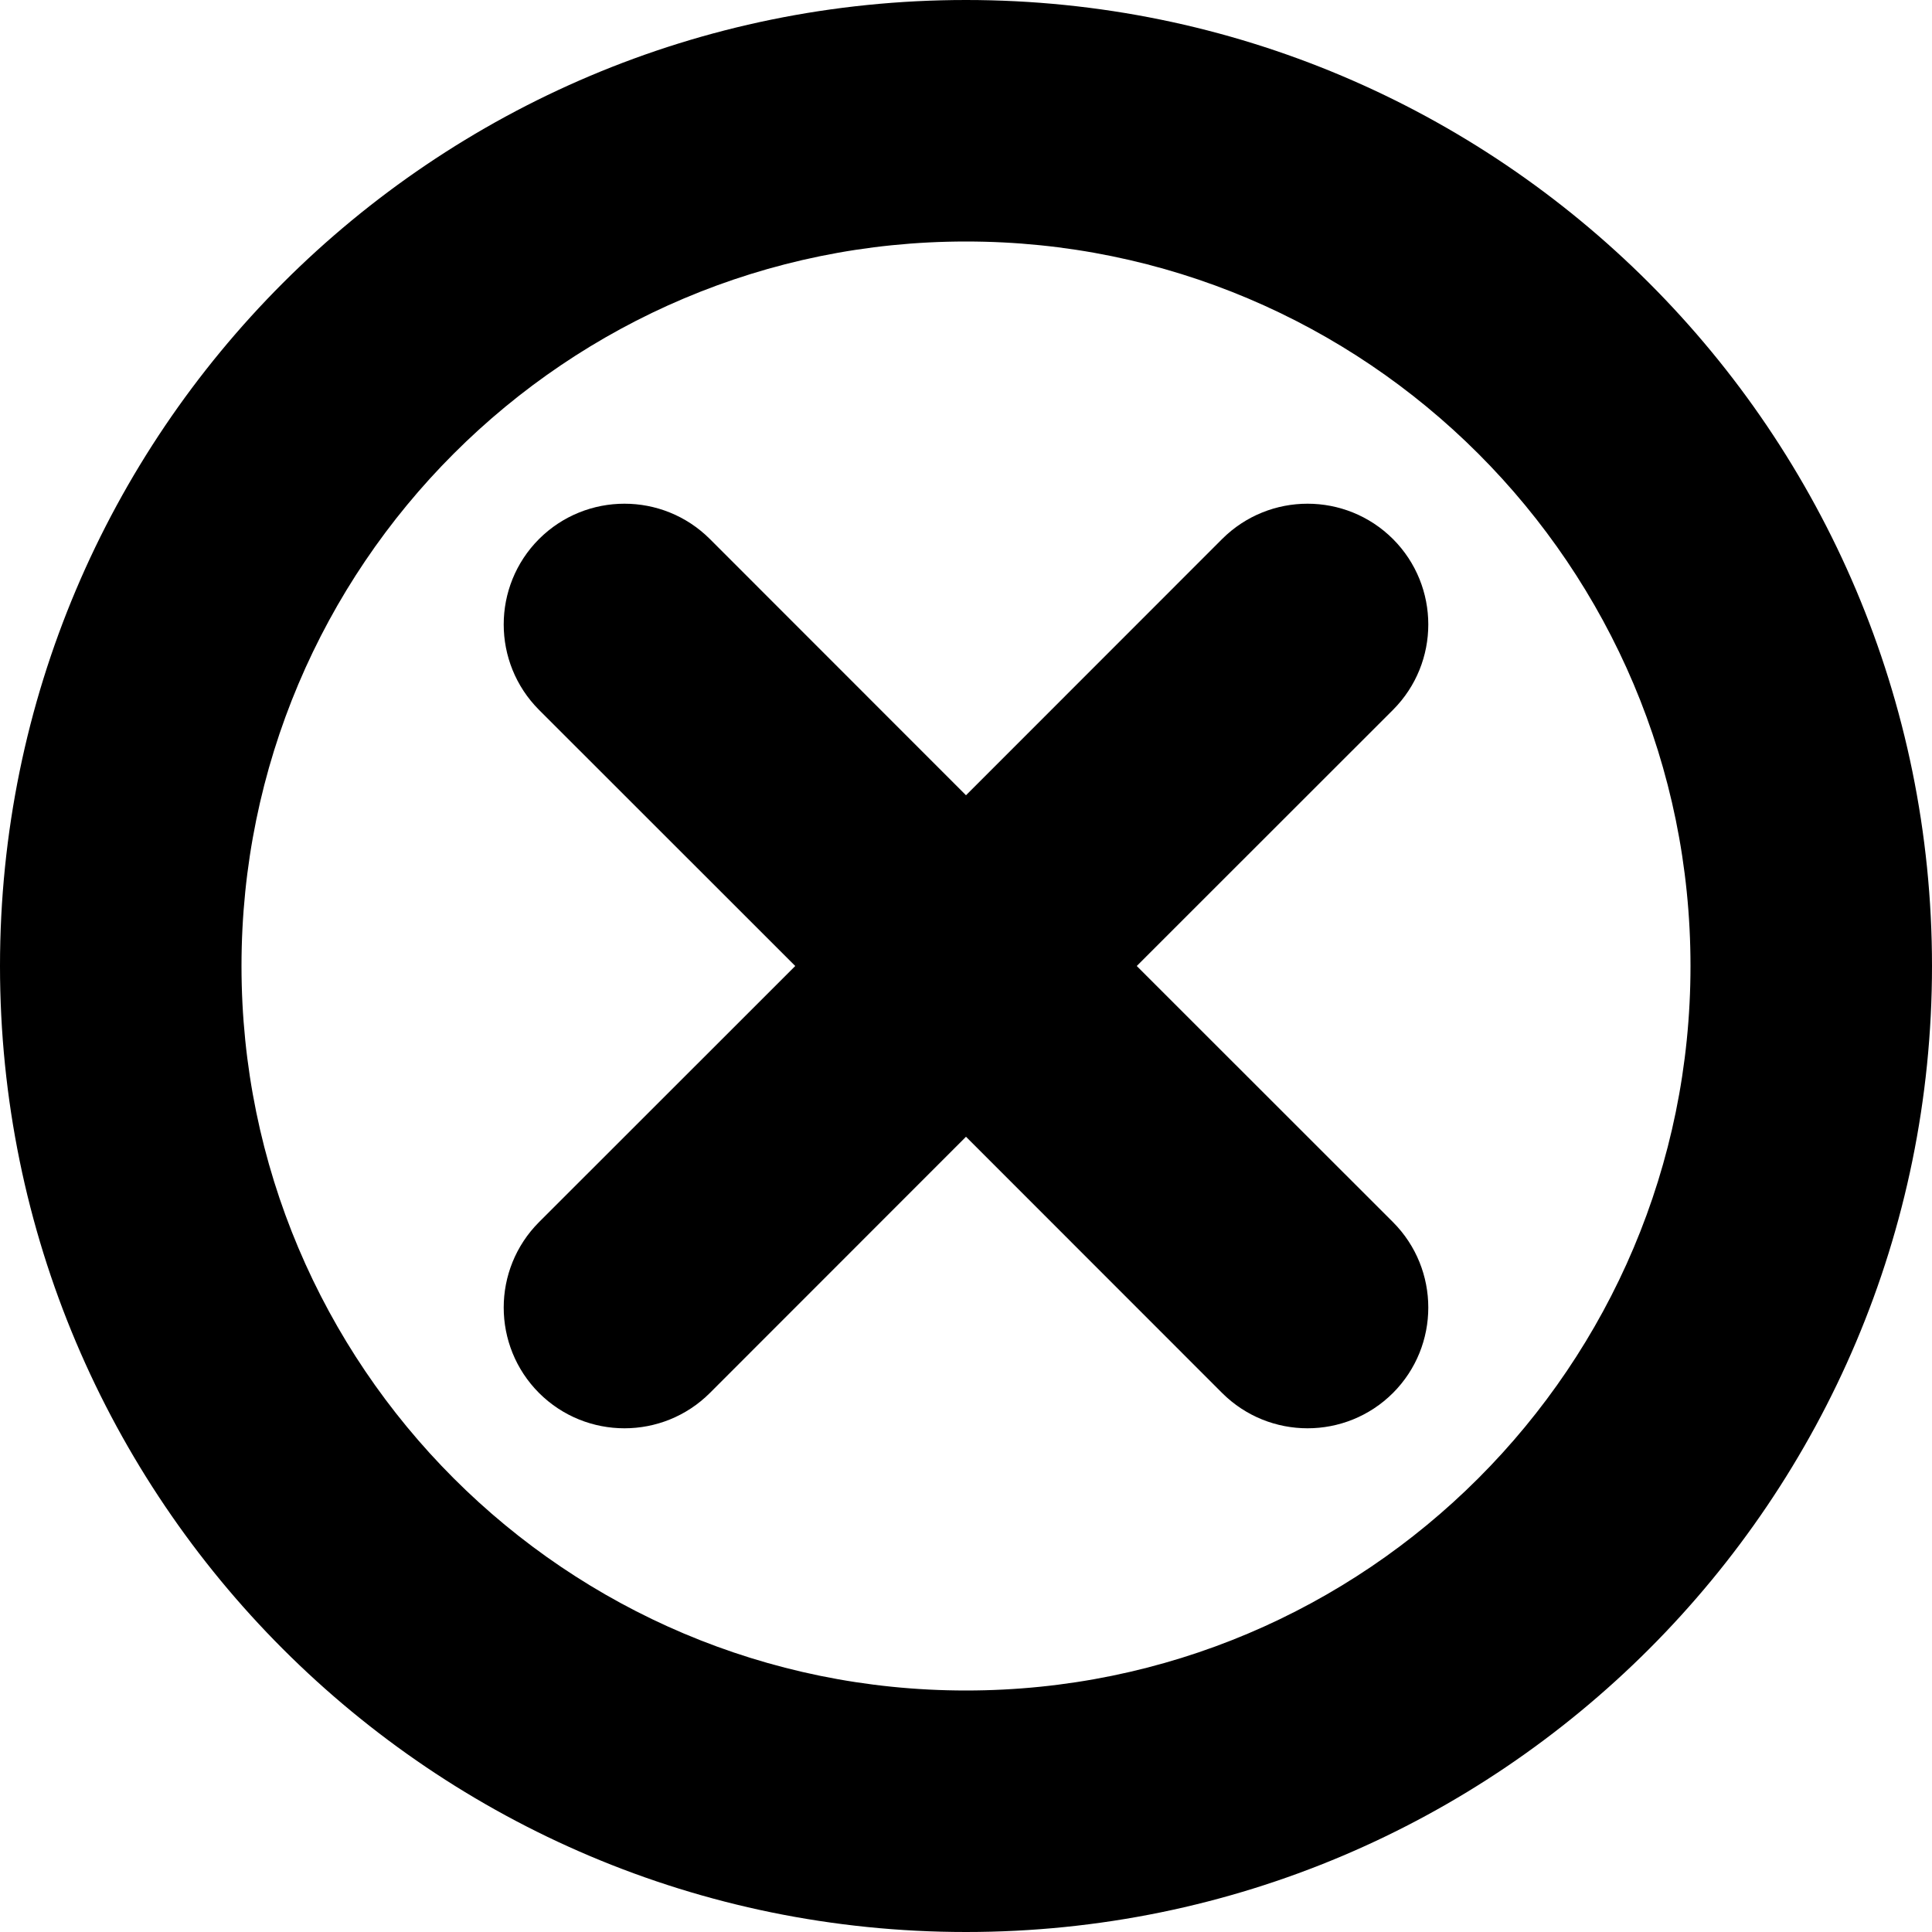
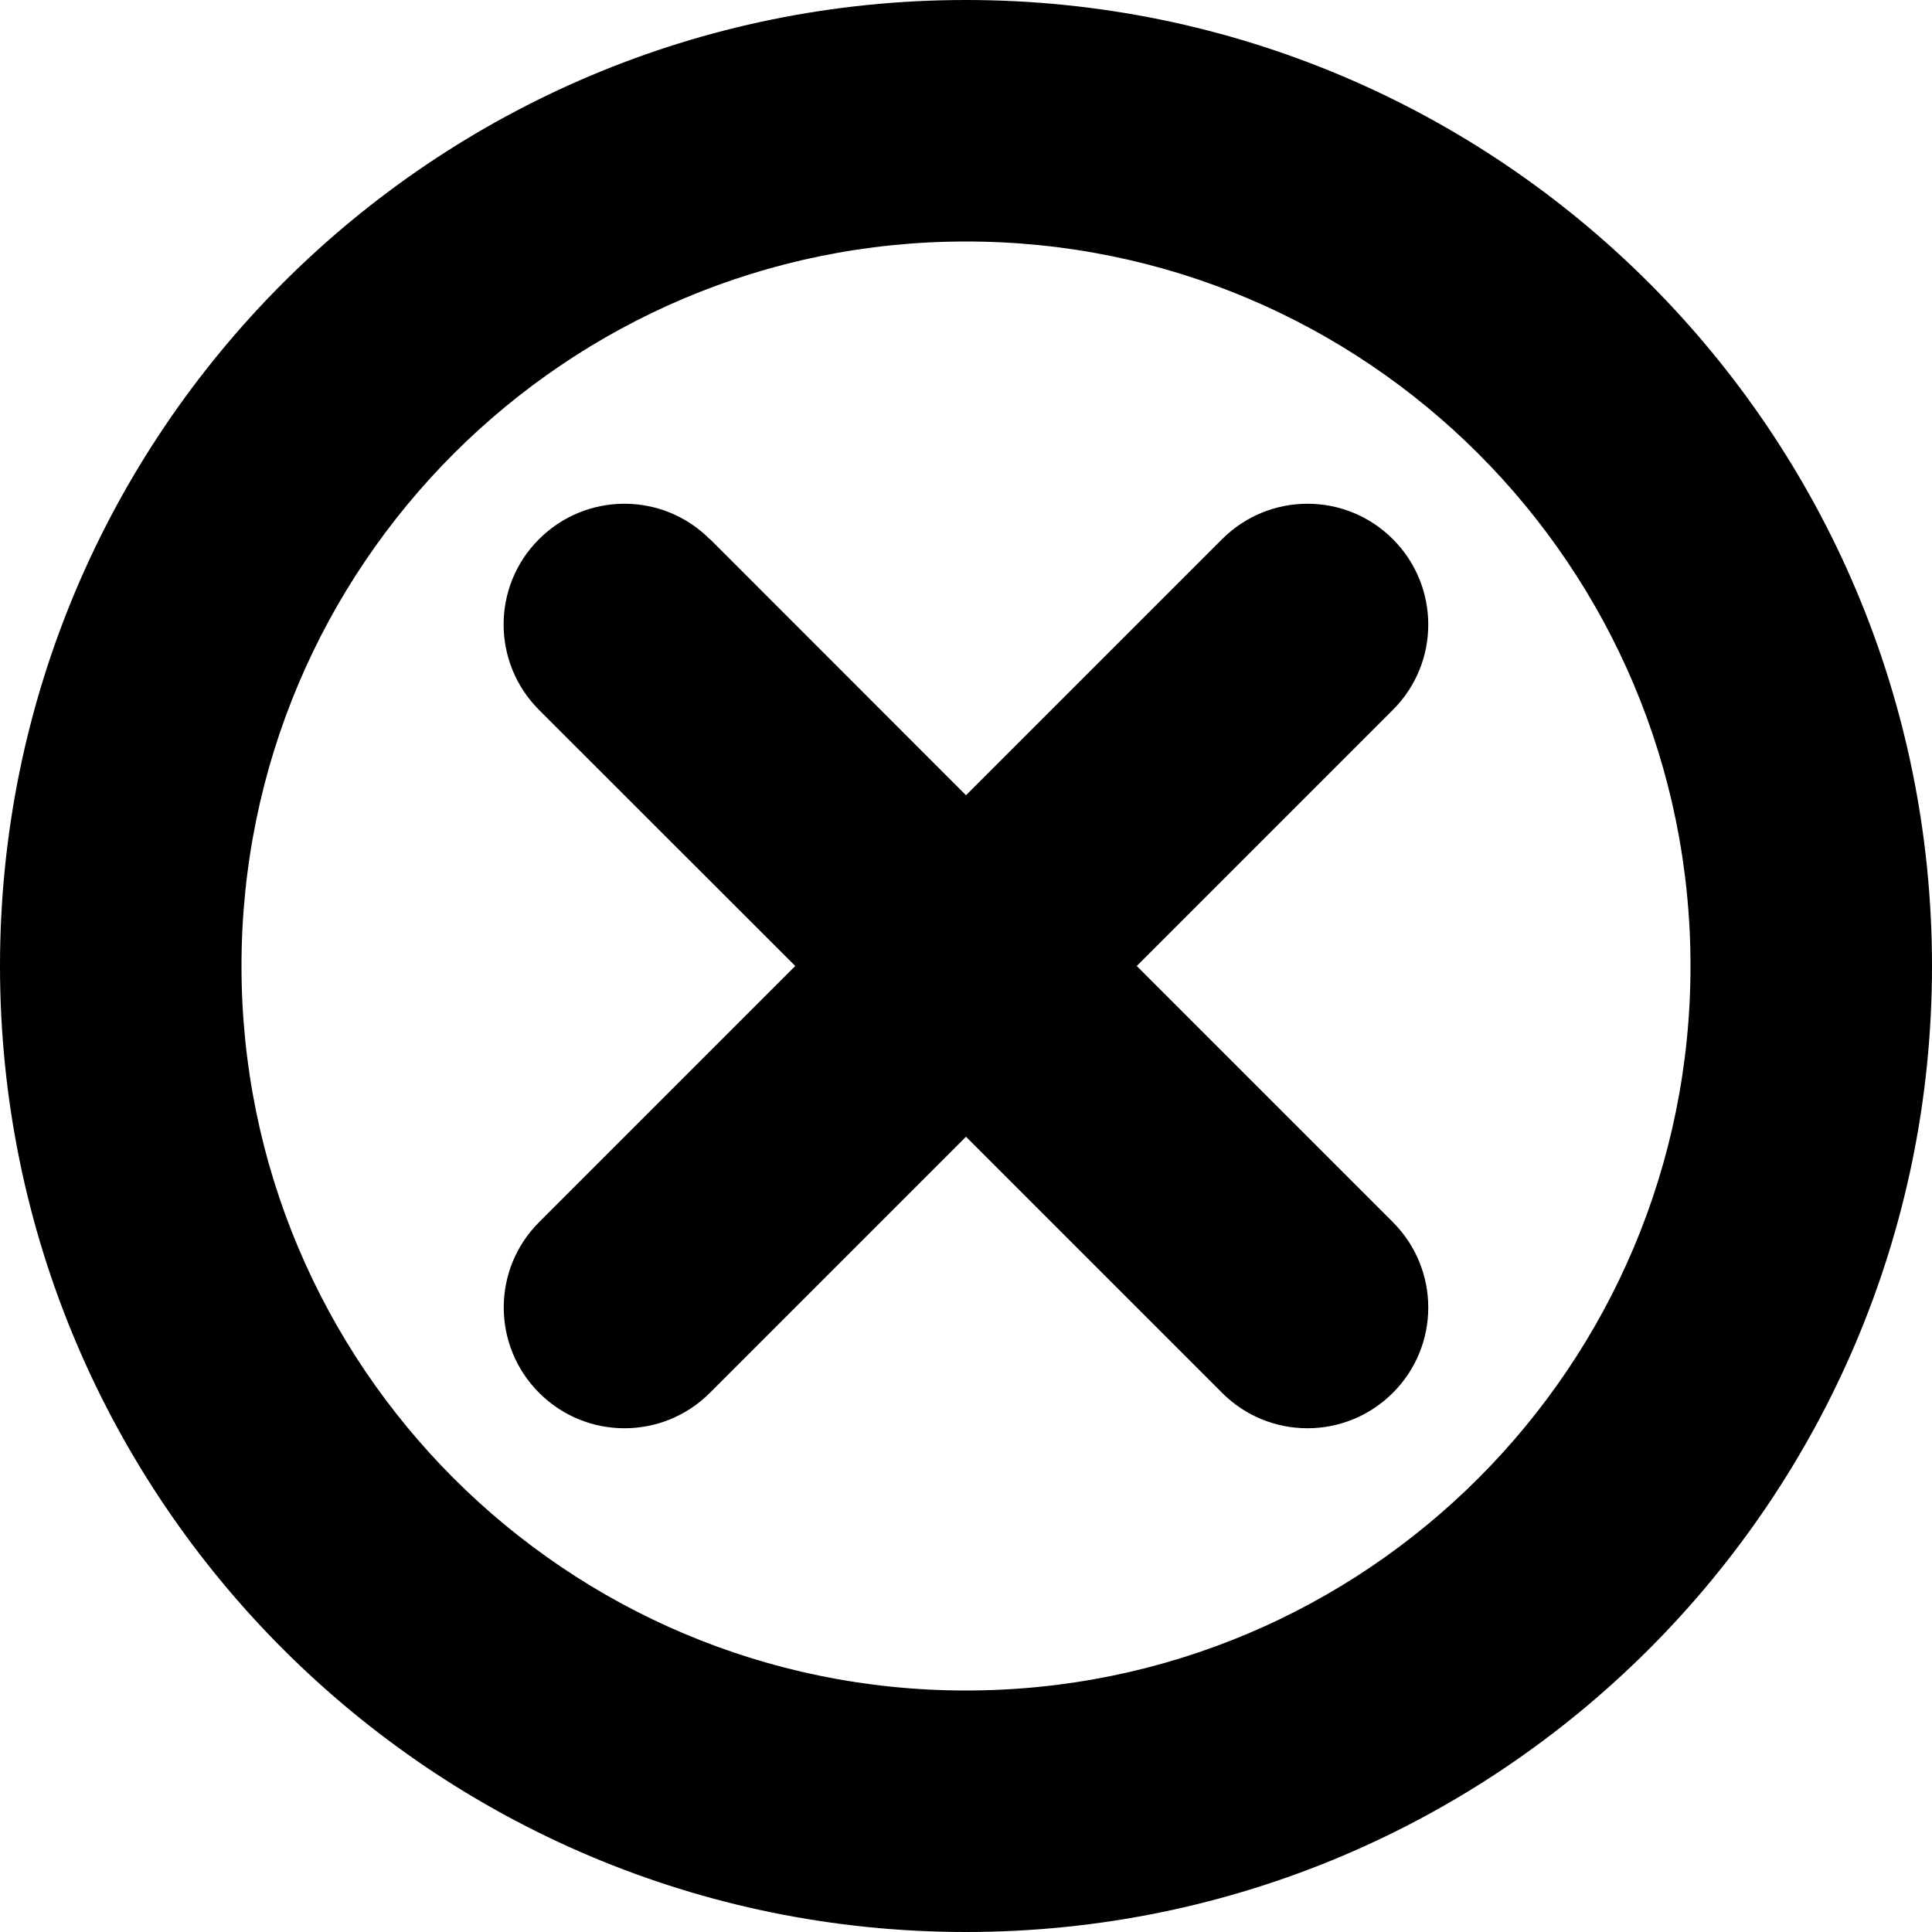
- <svg xmlns="http://www.w3.org/2000/svg" width="16px" height="16px" viewBox="0 0 16 16" version="1.1">
-   <g id="icons/ic_close_round_1" stroke="none" stroke-width="1" fill="none" fill-rule="evenodd">
-     <path d="M8,0 C12.418,0 16,3.582 16,8 C16,12.418 12.418,16 8,16 C3.582,16 0,12.418 0,8 C0,3.582 3.582,0 8,0 Z M8,2 C4.686,2 2,4.686 2,8 C2,11.314 4.686,14 8,14 C11.314,14 14,11.314 14,8 C14,4.686 11.314,2 8,2 Z M5.879,4.464 L8,6.586 L10.121,4.464 C10.512,4.074 11.145,4.074 11.536,4.464 C11.926,4.855 11.926,5.488 11.536,5.879 L9.414,8 L11.536,10.121 C11.926,10.512 11.926,11.145 11.536,11.536 C11.145,11.926 10.512,11.926 10.121,11.536 L8,9.414 L5.879,11.536 C5.488,11.926 4.855,11.926 4.464,11.536 C4.074,11.145 4.074,10.512 4.464,10.121 L6.586,8 L4.464,5.879 C4.074,5.488 4.074,4.855 4.464,4.464 C4.855,4.074 5.488,4.074 5.879,4.464 Z" fill="#000000" fill-rule="nonzero" />
-   </g>
+ <svg xmlns="http://www.w3.org/2000/svg" width="16" height="16" viewBox="0 0 16 16">
+   <path d="M8 0c4.418 0 8 3.582 8 8s-3.582 8-8 8-8-3.582-8-8 3.582-8 8-8m0 2C4.686 2 2 4.686 2 8s2.686 6 6 6 6-2.686 6-6-2.686-6-6-6M5.879 4.464 8 6.586l2.121-2.121c.391-.391 1.024-.391 1.414 0 .391.391.391 1.024 0 1.414L9.414 8l2.121 2.121c.391.391.391 1.024 0 1.414-.391.391-1.024.391-1.414 0L8 9.414l-2.121 2.121c-.391.391-1.024.391-1.414 0-.391-.391-.391-1.024 0-1.414L6.586 8 4.464 5.879c-.391-.391-.391-1.024 0-1.414.391-.391 1.024-.391 1.414 0" />
</svg>
